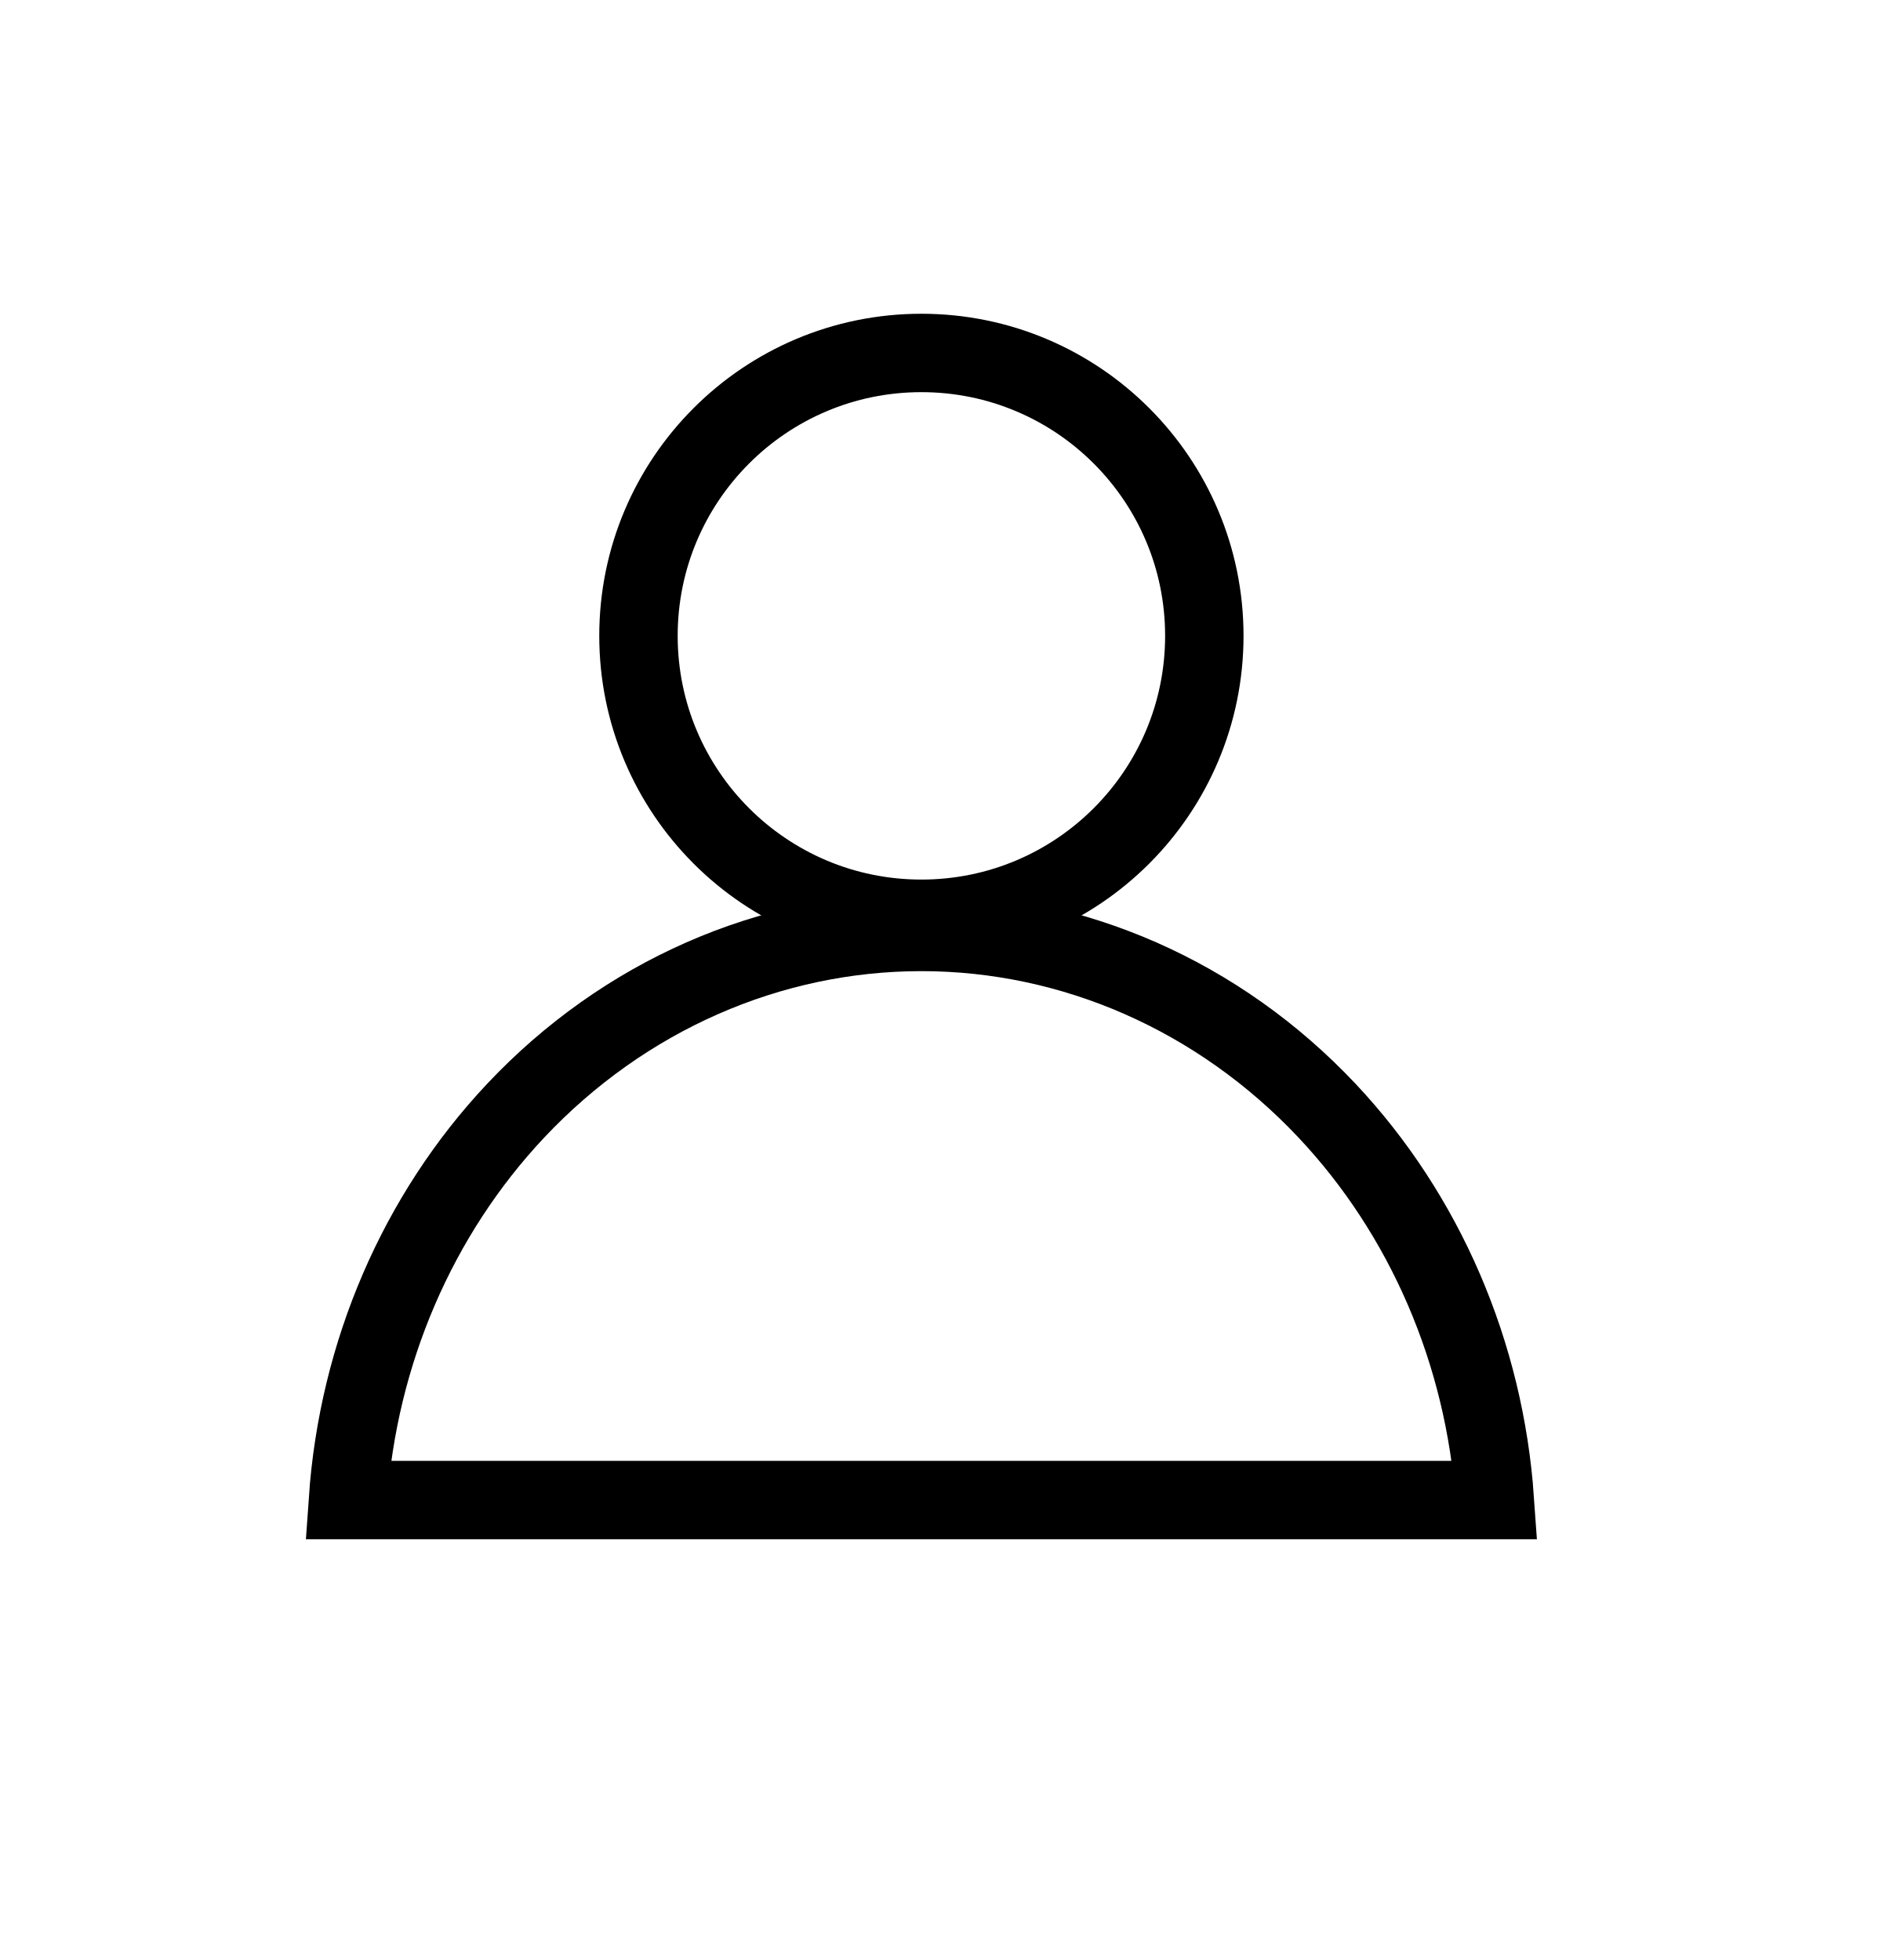
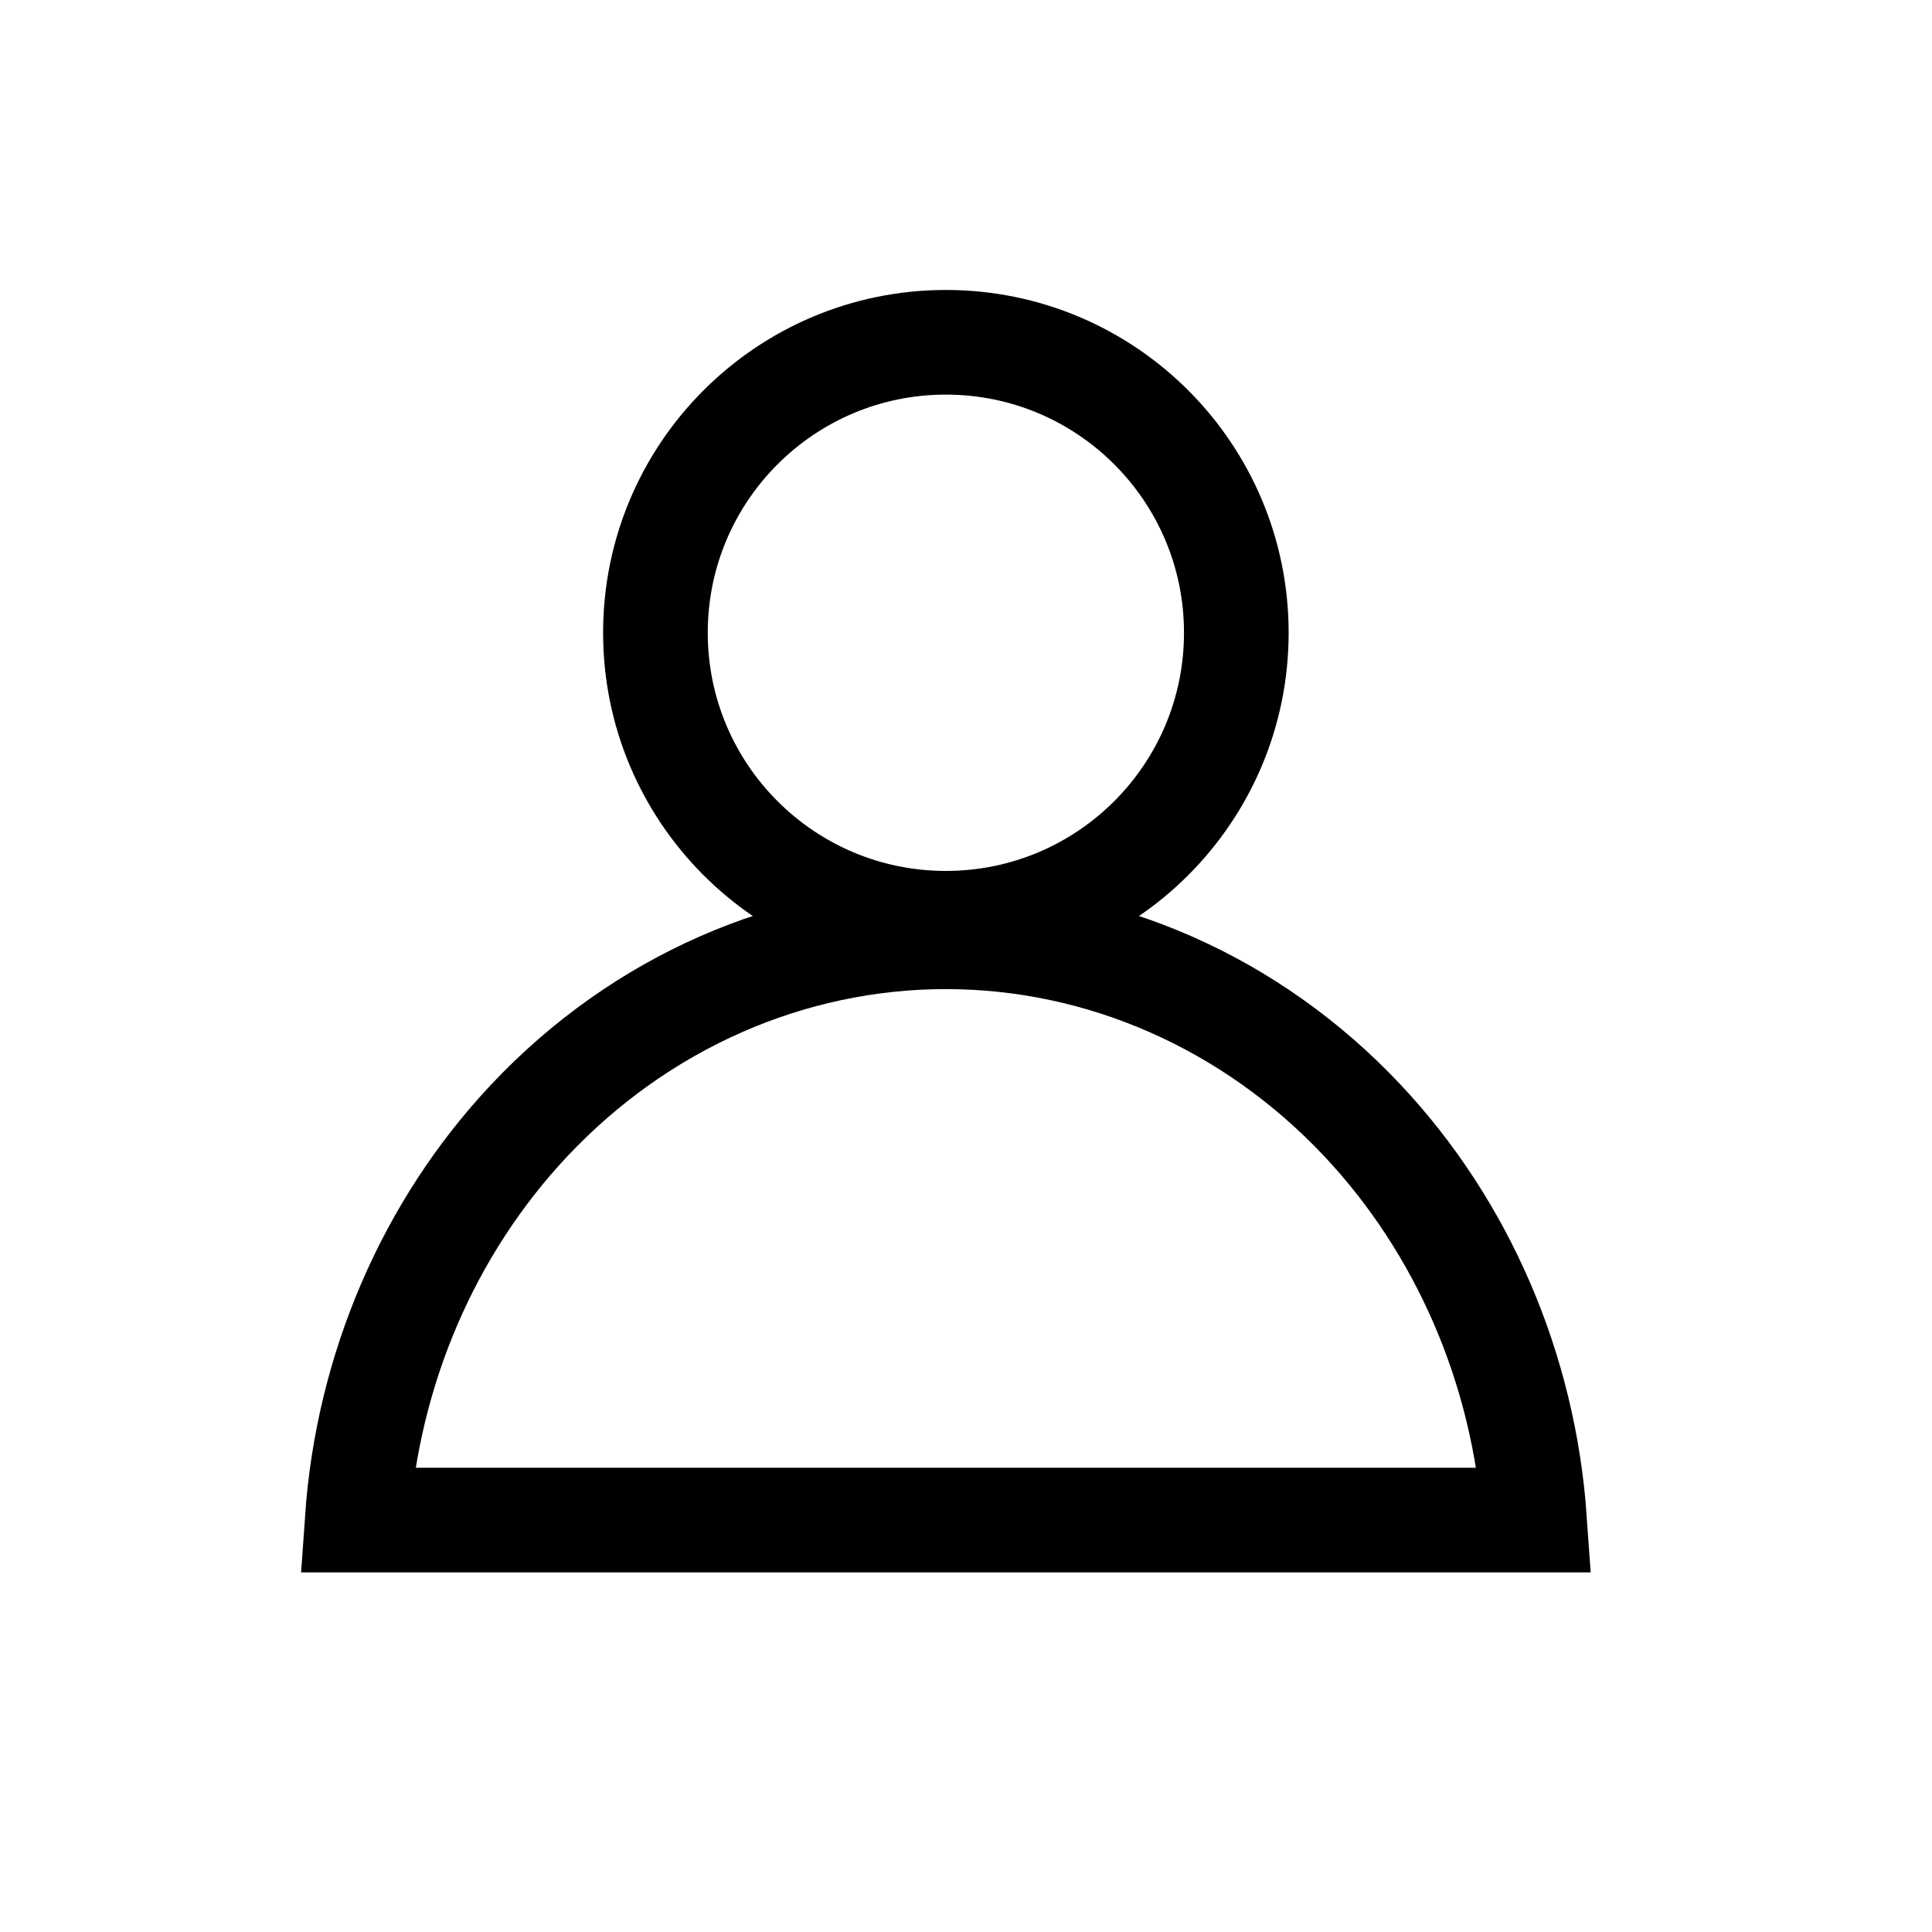
- <svg xmlns="http://www.w3.org/2000/svg" width="24" height="25" viewBox="0 0 24 25" fill="none">
-   <path d="M15.358 8.11C15.358 10.103 13.743 11.719 11.75 11.719C9.757 11.719 8.142 10.103 8.142 8.11C8.142 6.118 9.757 4.502 11.75 4.502C13.743 4.502 15.358 6.118 15.358 8.11Z" stroke="currentColor" />
-   <path d="M16.923 14.167C18.173 15.496 18.932 17.26 19.063 19.133H4.437C4.567 17.26 5.326 15.496 6.576 14.167C7.955 12.702 9.816 11.887 11.75 11.887C13.683 11.887 15.544 12.702 16.923 14.167Z" stroke="currentColor" />
+ <svg xmlns="http://www.w3.org/2000/svg" width="24" height="24" viewBox="0 0 24 24" fill="none">
+   <path d="M15.358 7.86C15.358 9.853 13.743 11.469 11.75 11.469C9.757 11.469 8.142 9.853 8.142 7.86C8.142 5.868 9.757 4.252 11.75 4.252C13.743 4.252 15.358 5.868 15.358 7.86Z" stroke="currentColor" stroke-width="1.3" />
+   <path d="M16.923 13.917C18.173 15.246 18.932 17.01 19.063 18.883H4.437C4.567 17.01 5.326 15.246 6.576 13.917C7.955 12.452 9.816 11.637 11.75 11.637C13.683 11.637 15.544 12.452 16.923 13.917Z" stroke="currentColor" stroke-width="1.3" />
</svg>
